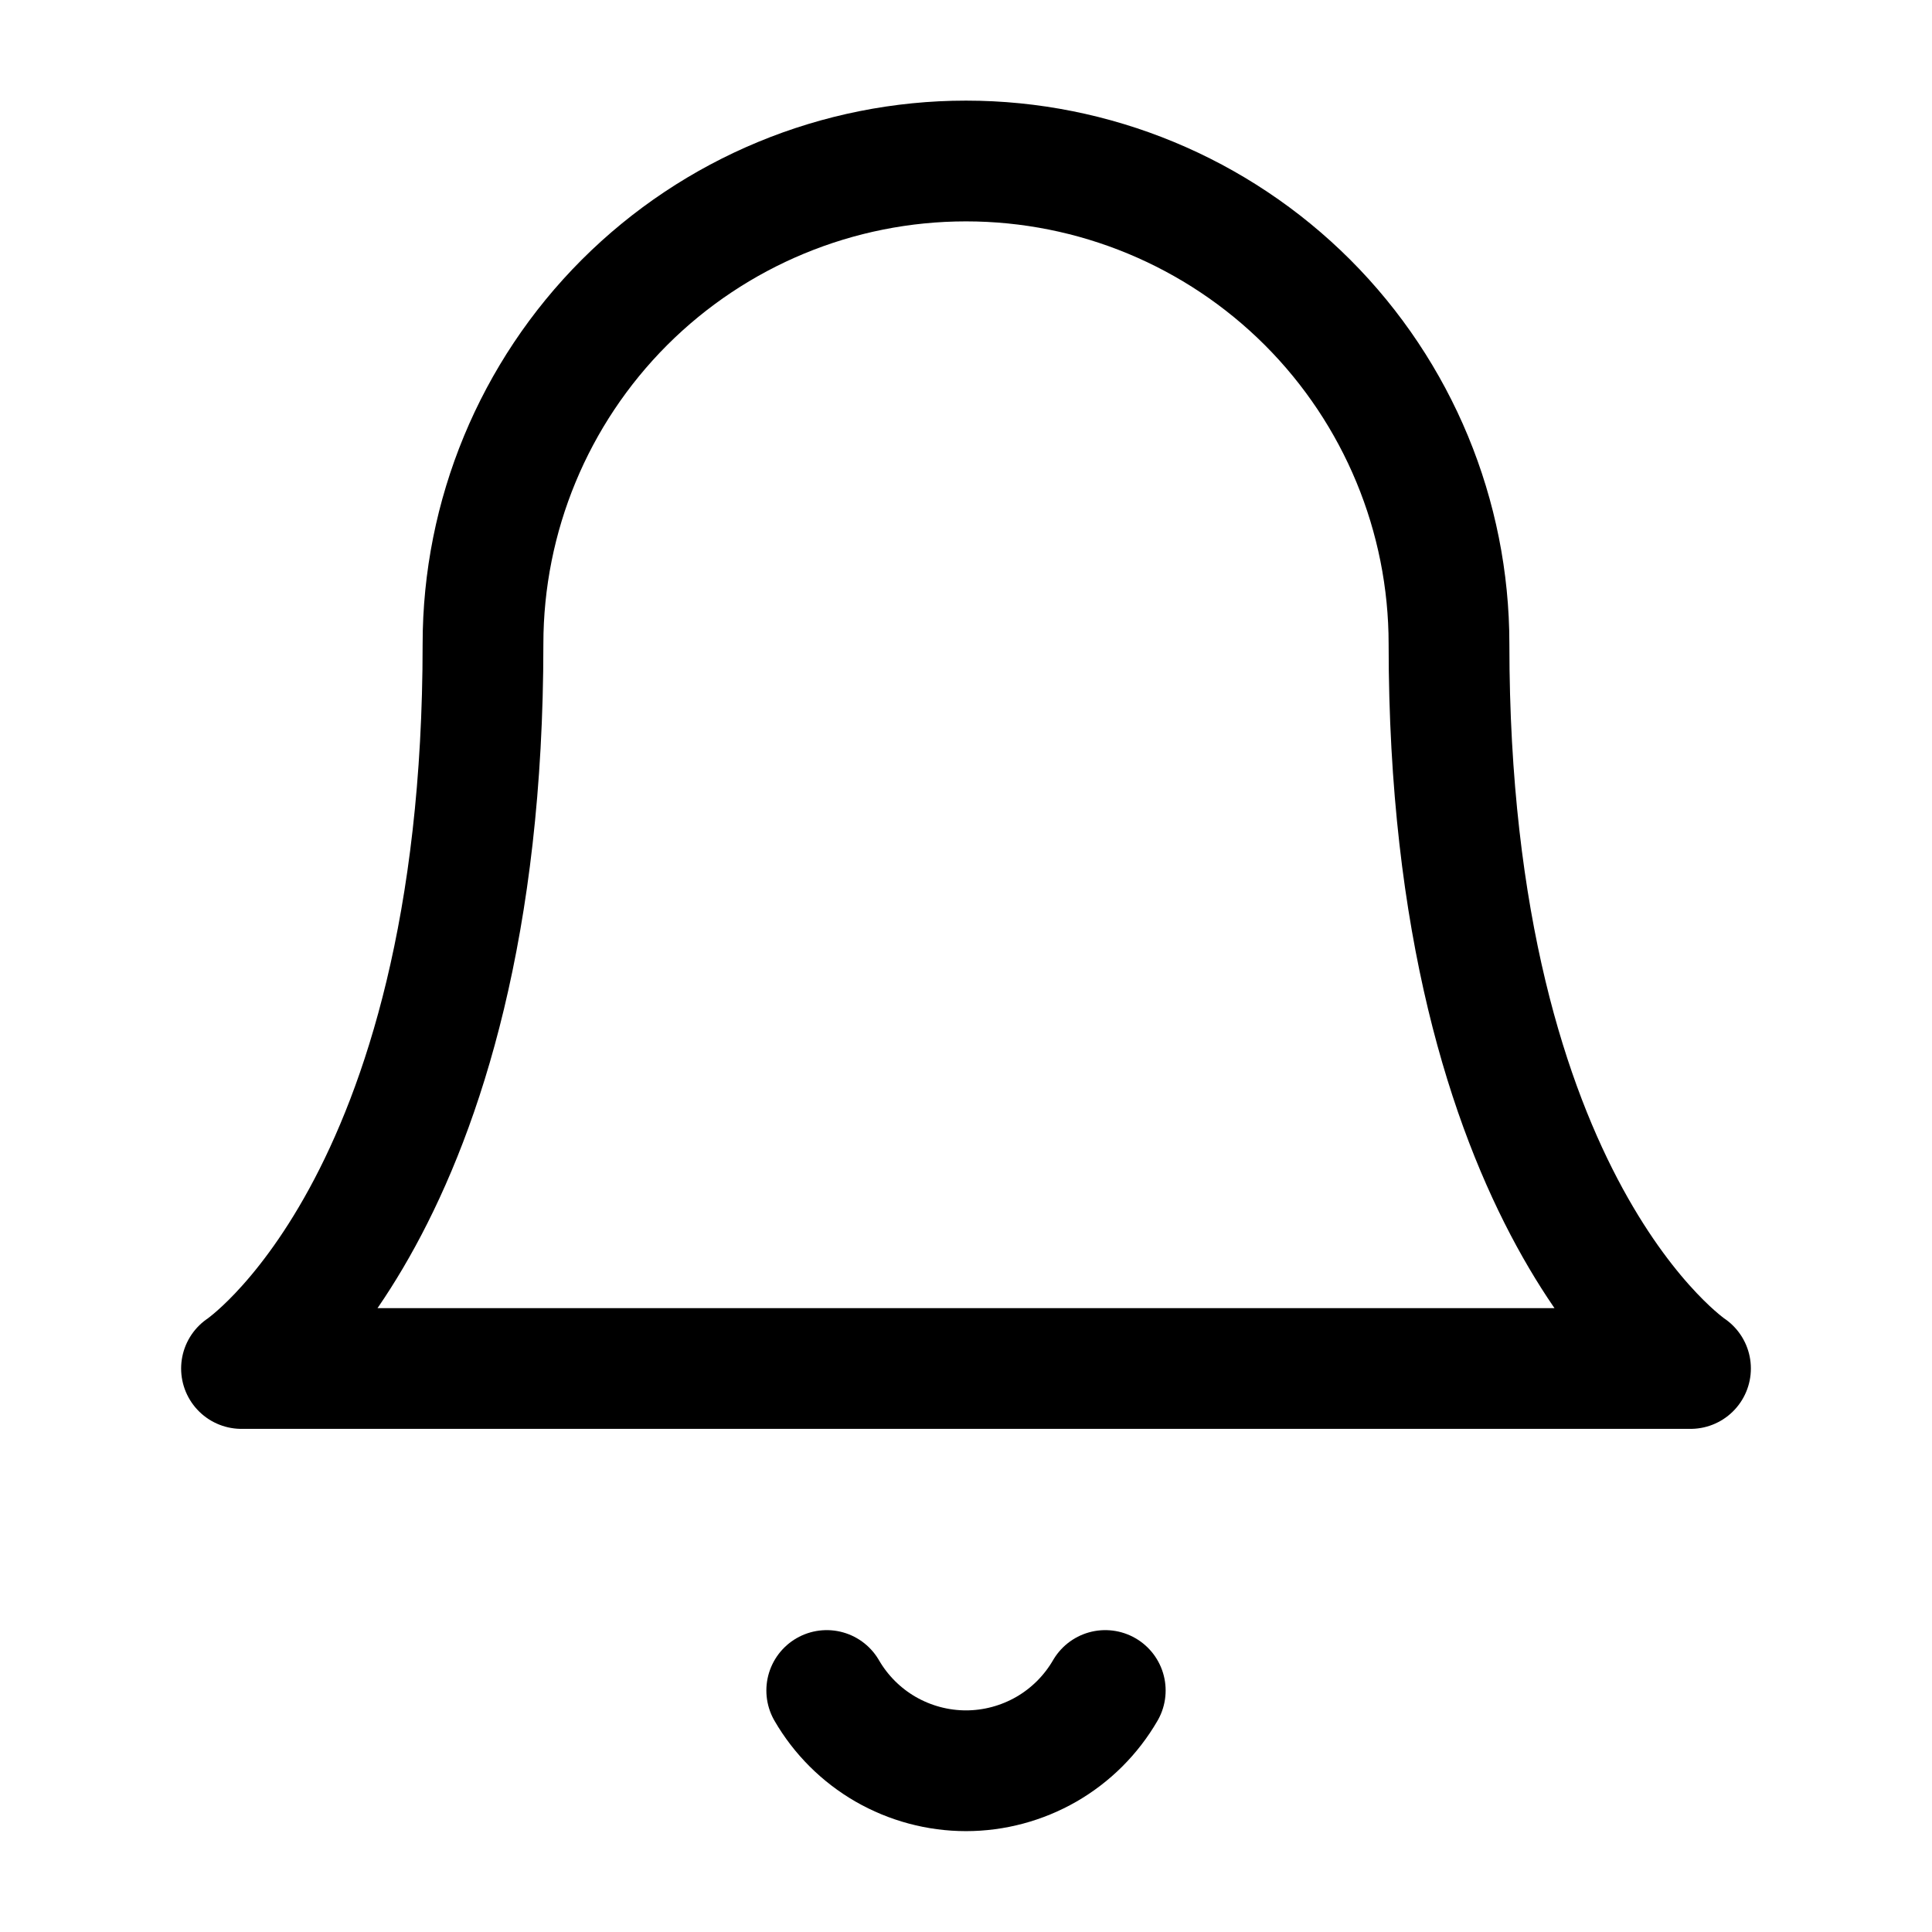
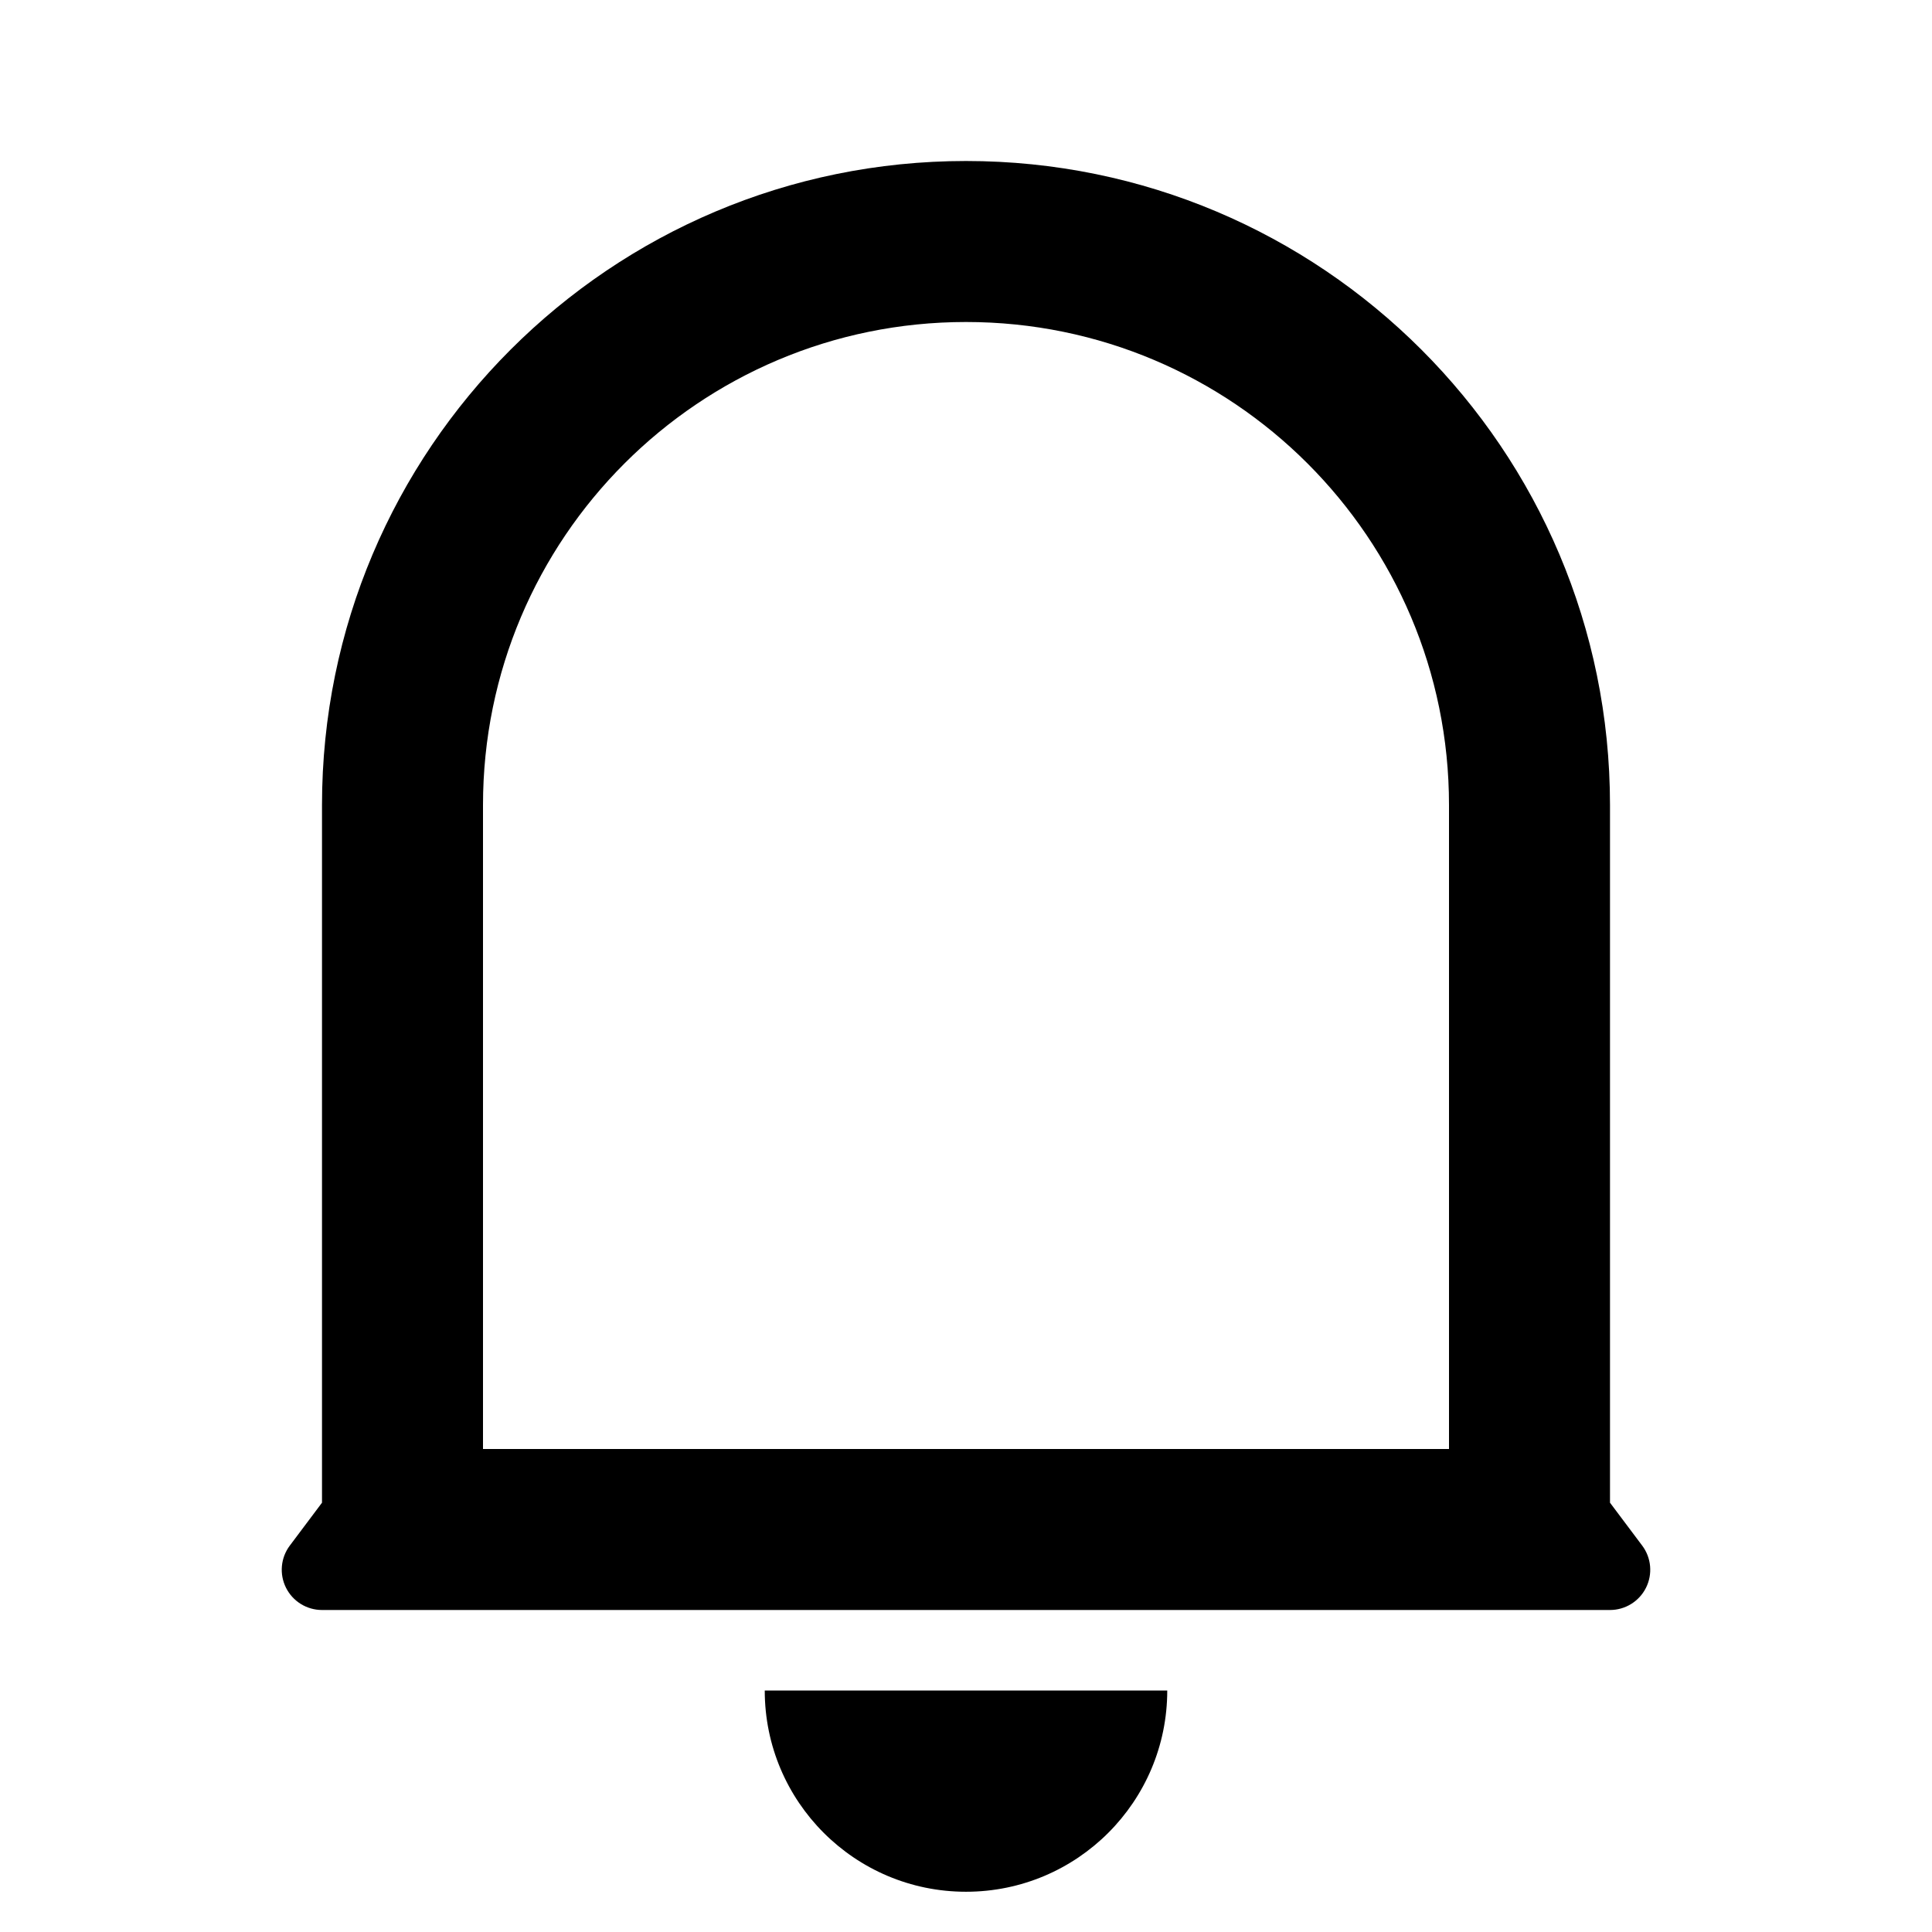
- <svg xmlns="http://www.w3.org/2000/svg" width="24" height="24" viewBox="0 0 24 24" fill="none">
-   <path d="M18 8C18 6.409 17.368 4.883 16.243 3.757C15.117 2.632 13.591 2 12 2C10.409 2 8.883 2.632 7.757 3.757C6.632 4.883 6 6.409 6 8C6 15 3 17 3 17H21C21 17 18 15 18 8Z" stroke="currentColor" stroke-width="1.5" stroke-linecap="round" stroke-linejoin="round" />
-   <path d="M13.73 21C13.554 21.303 13.302 21.555 12.998 21.73C12.695 21.904 12.35 21.997 12 21.997C11.65 21.997 11.305 21.904 11.002 21.73C10.698 21.555 10.446 21.303 10.27 21" stroke="currentColor" stroke-width="1.5" stroke-linecap="round" stroke-linejoin="round" />
+ <svg xmlns="http://www.w3.org/2000/svg" width="200" height="200" viewBox="0 0 24 24">
+   <path fill="currentColor" d="M18 10a6 6 0 0 0-12 0v8h12v-8Zm2 8.667l.4.533a.5.5 0 0 1-.4.8H4a.5.5 0 0 1-.4-.8l.4-.533V10a8 8 0 1 1 16 0v8.667ZM9.5 21h5a2.5 2.5 0 0 1-5 0Z" />
</svg>
